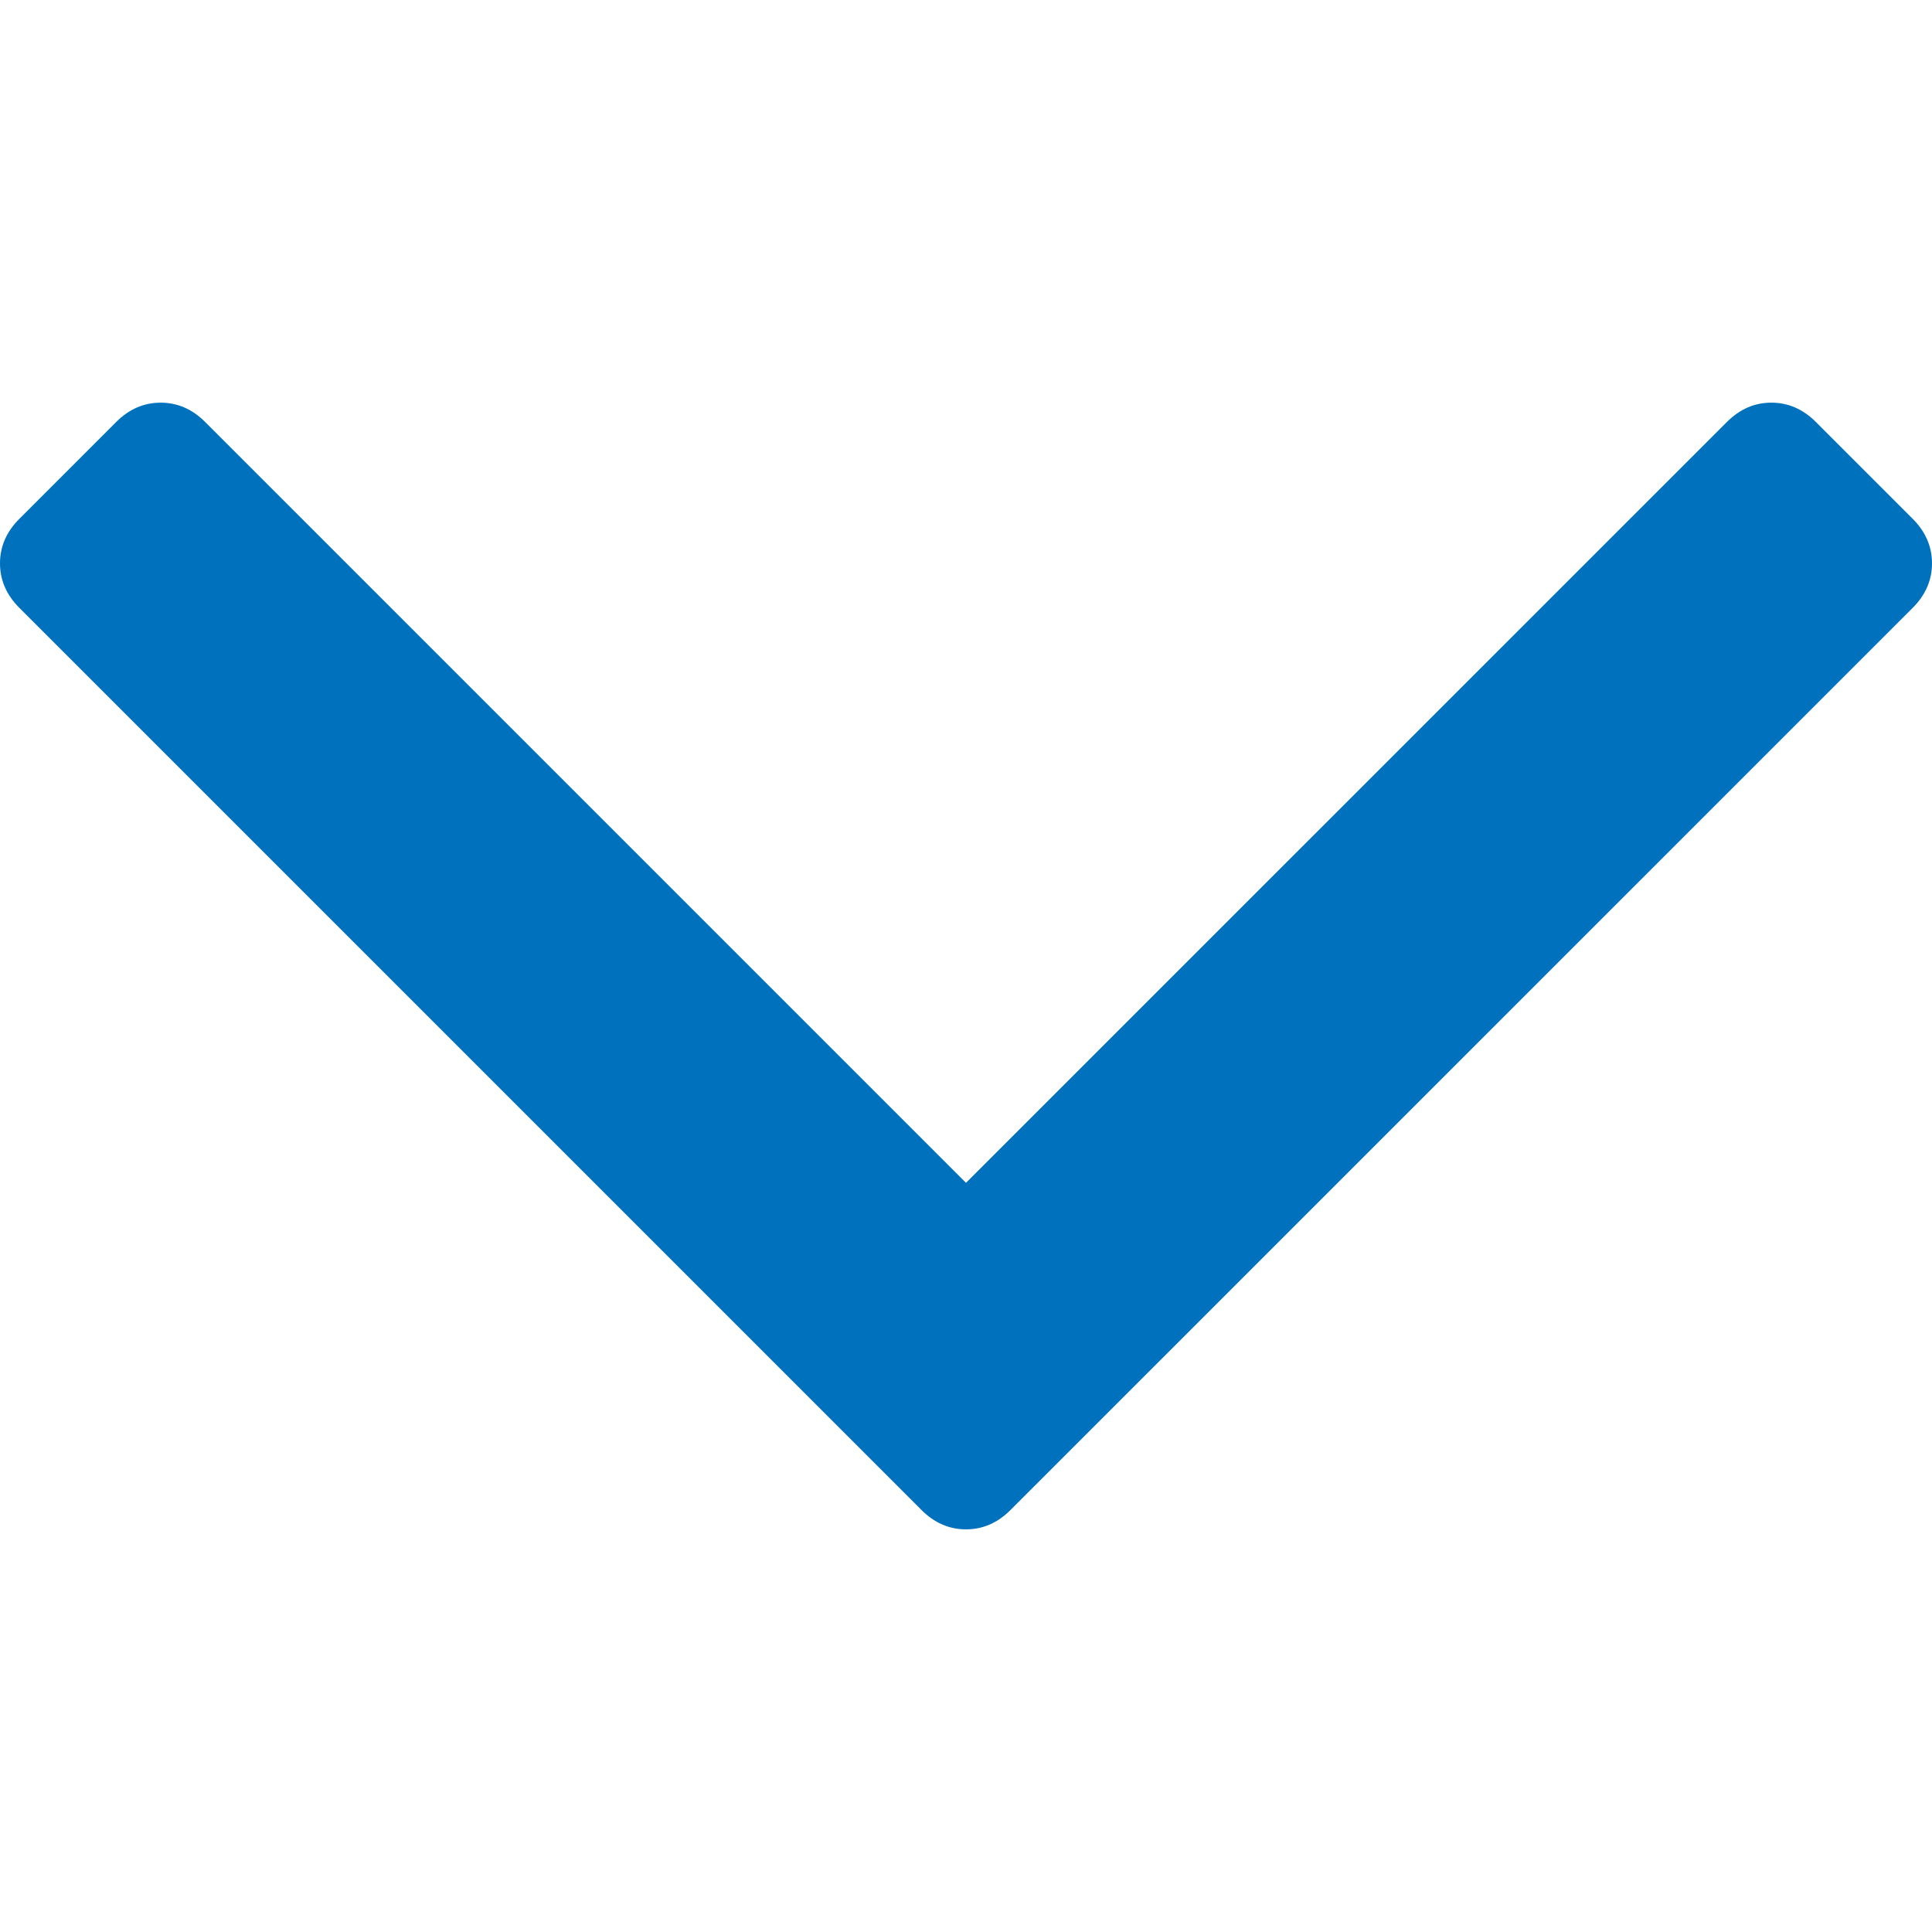
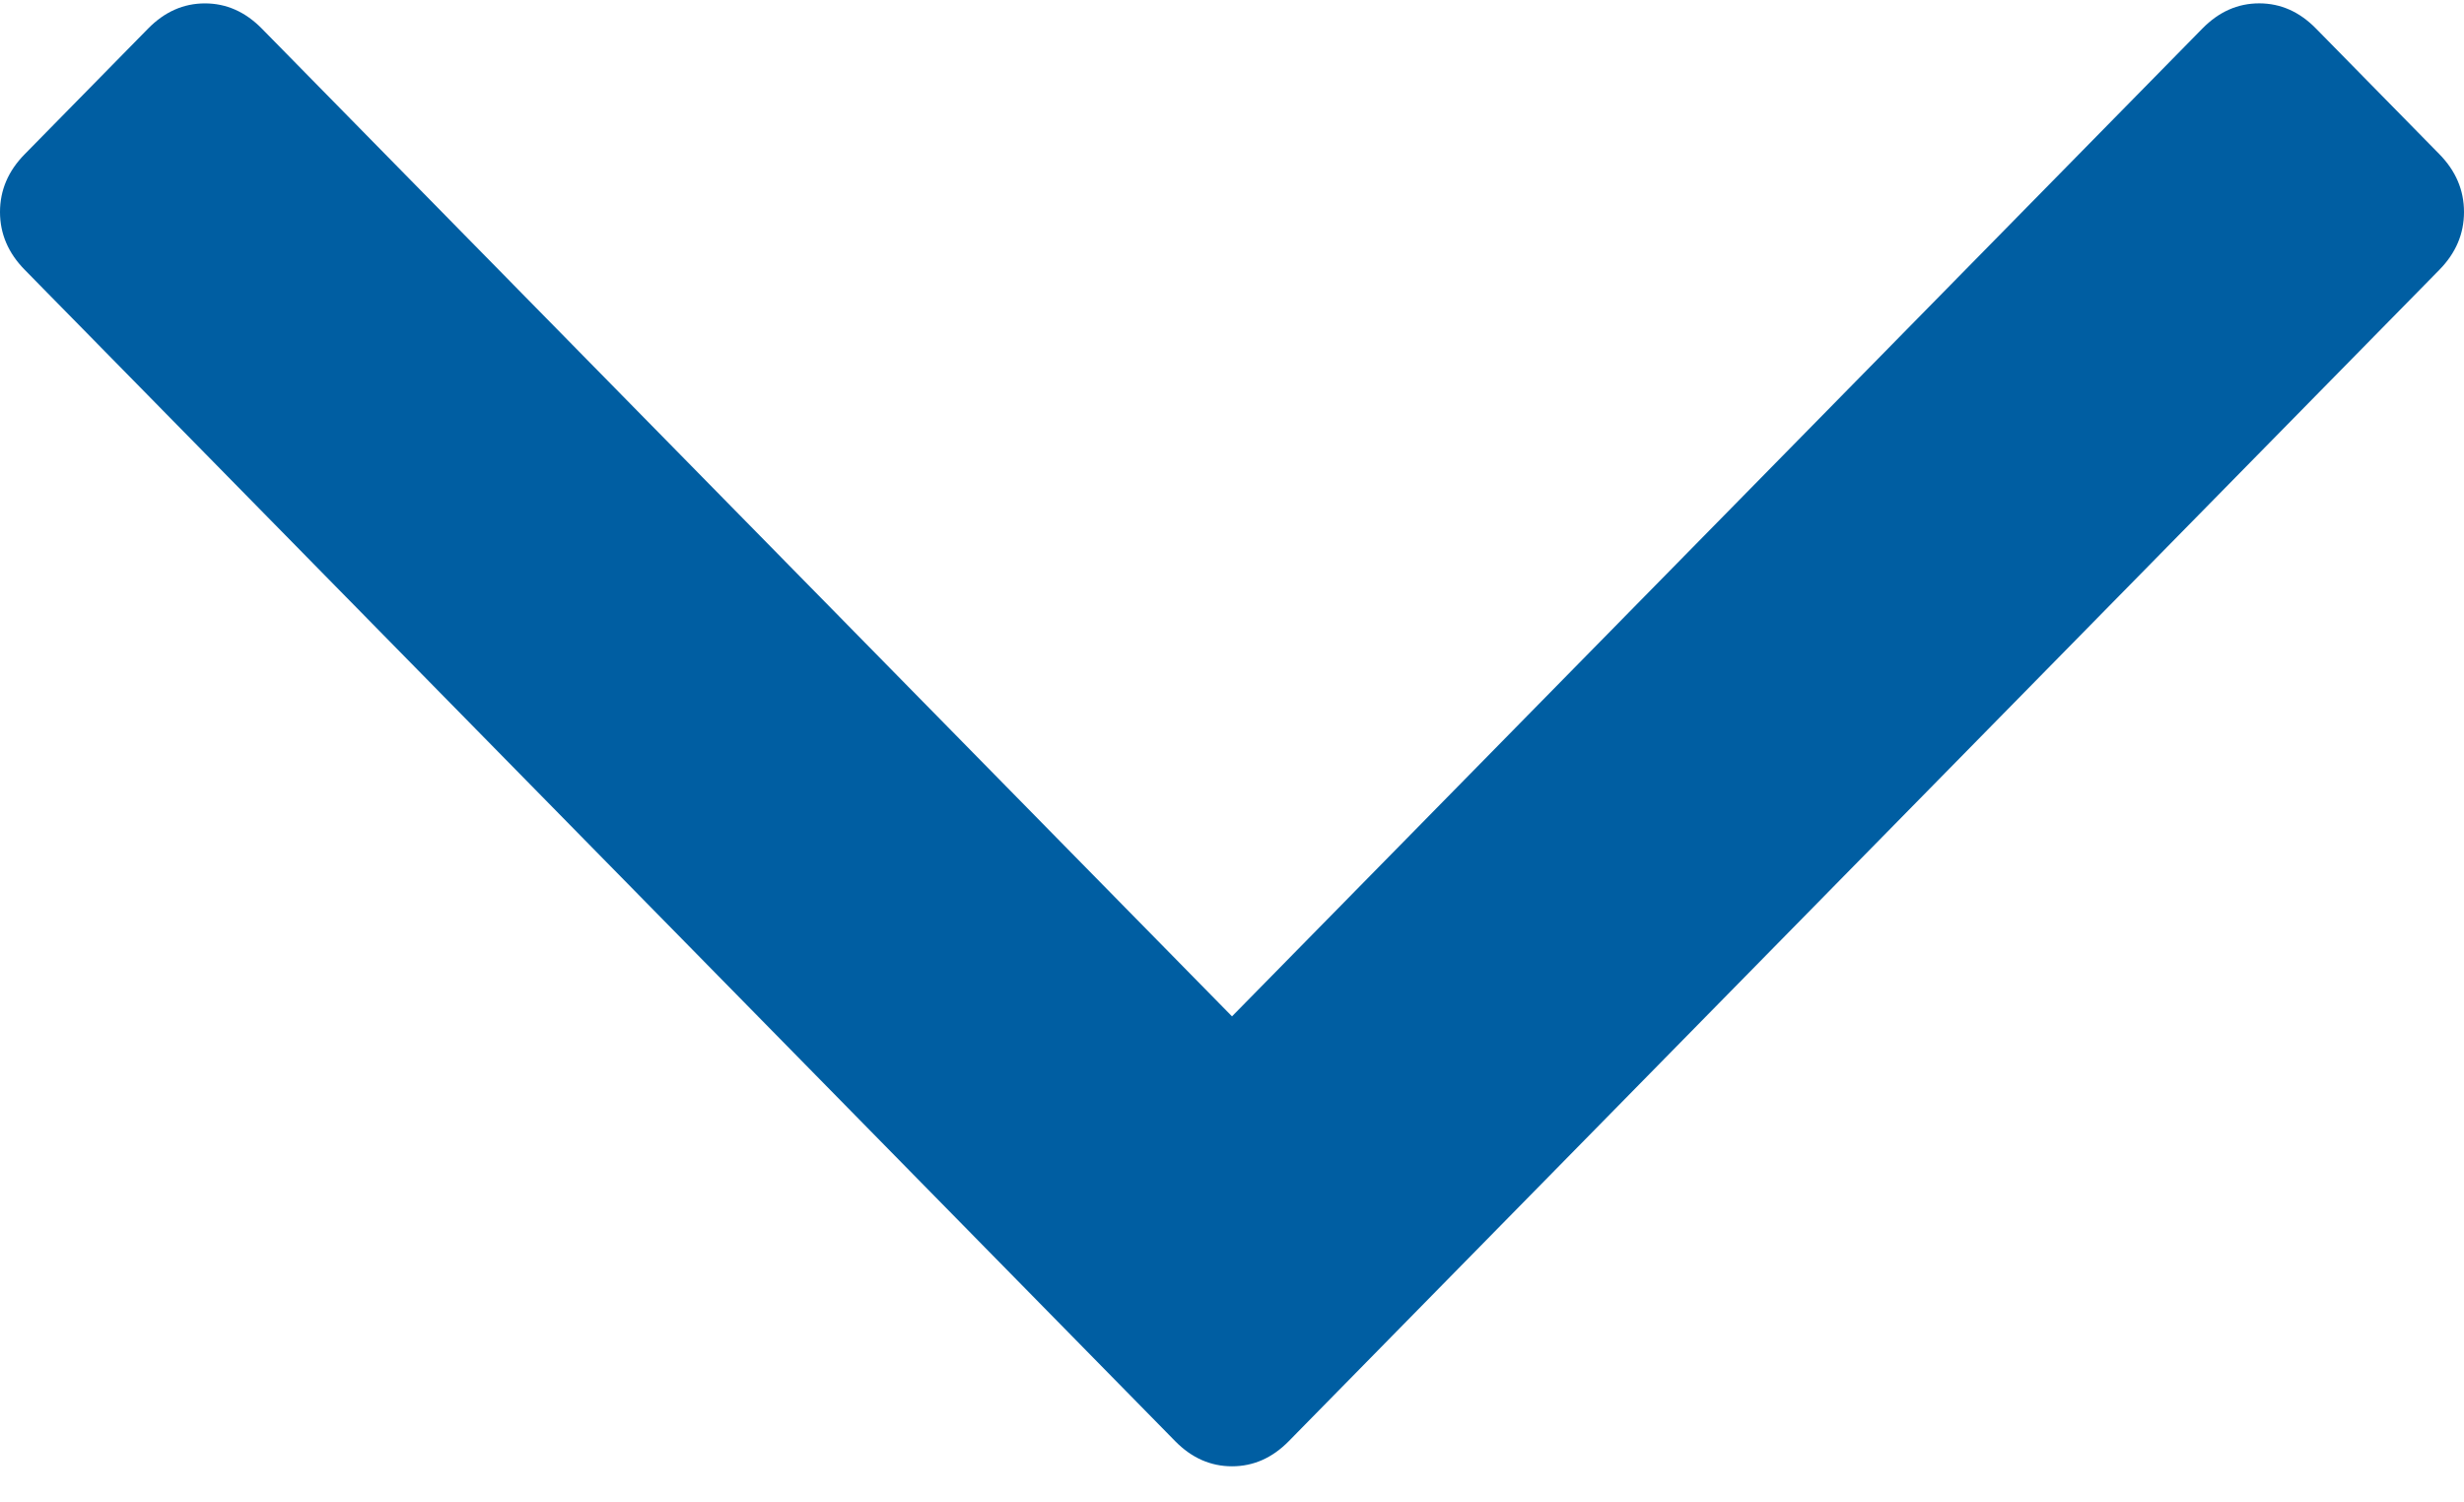
- <svg xmlns="http://www.w3.org/2000/svg" width="512" height="512" viewBox="0 0 284.929 284.929">
-   <path d="M282.082 76.51L267.808 62.24c-1.902-1.906-4.093-2.856-6.57-2.856-2.47 0-4.66.95-6.563 2.856L142.465 174.44 30.263 62.24c-1.903-1.905-4.093-2.855-6.567-2.855-2.475 0-4.665.95-6.567 2.856L2.856 76.516C.95 78.417 0 80.607 0 83.082c0 2.473.953 4.663 2.856 6.565L135.9 222.693c1.9 1.903 4.092 2.854 6.566 2.854s4.66-.95 6.562-2.854L282.082 89.647c1.902-1.903 2.847-4.093 2.847-6.565 0-2.475-.946-4.665-2.848-6.57z" fill="#0071bc" />
+ <svg xmlns="http://www.w3.org/2000/svg" width="64" height="39" viewBox="0 0 64 39">
+   <path fill="#005EA2" d="M63.36 4.004L60.155.741c-.427-.436-.919-.654-1.475-.654-.555 0-1.047.218-1.475.654L32 26.4 6.798.74C6.37.306 5.878.088 5.323.088c-.556 0-1.048.218-1.476.654L.642 4.005C.213 4.44 0 4.941 0 5.507c0 .565.214 1.066.642 1.501l29.883 30.427c.427.435.92.652 1.475.652.556 0 1.047-.217 1.474-.652L63.361 7.008c.427-.435.639-.936.639-1.501 0-.566-.212-1.067-.64-1.503z" />
</svg>
